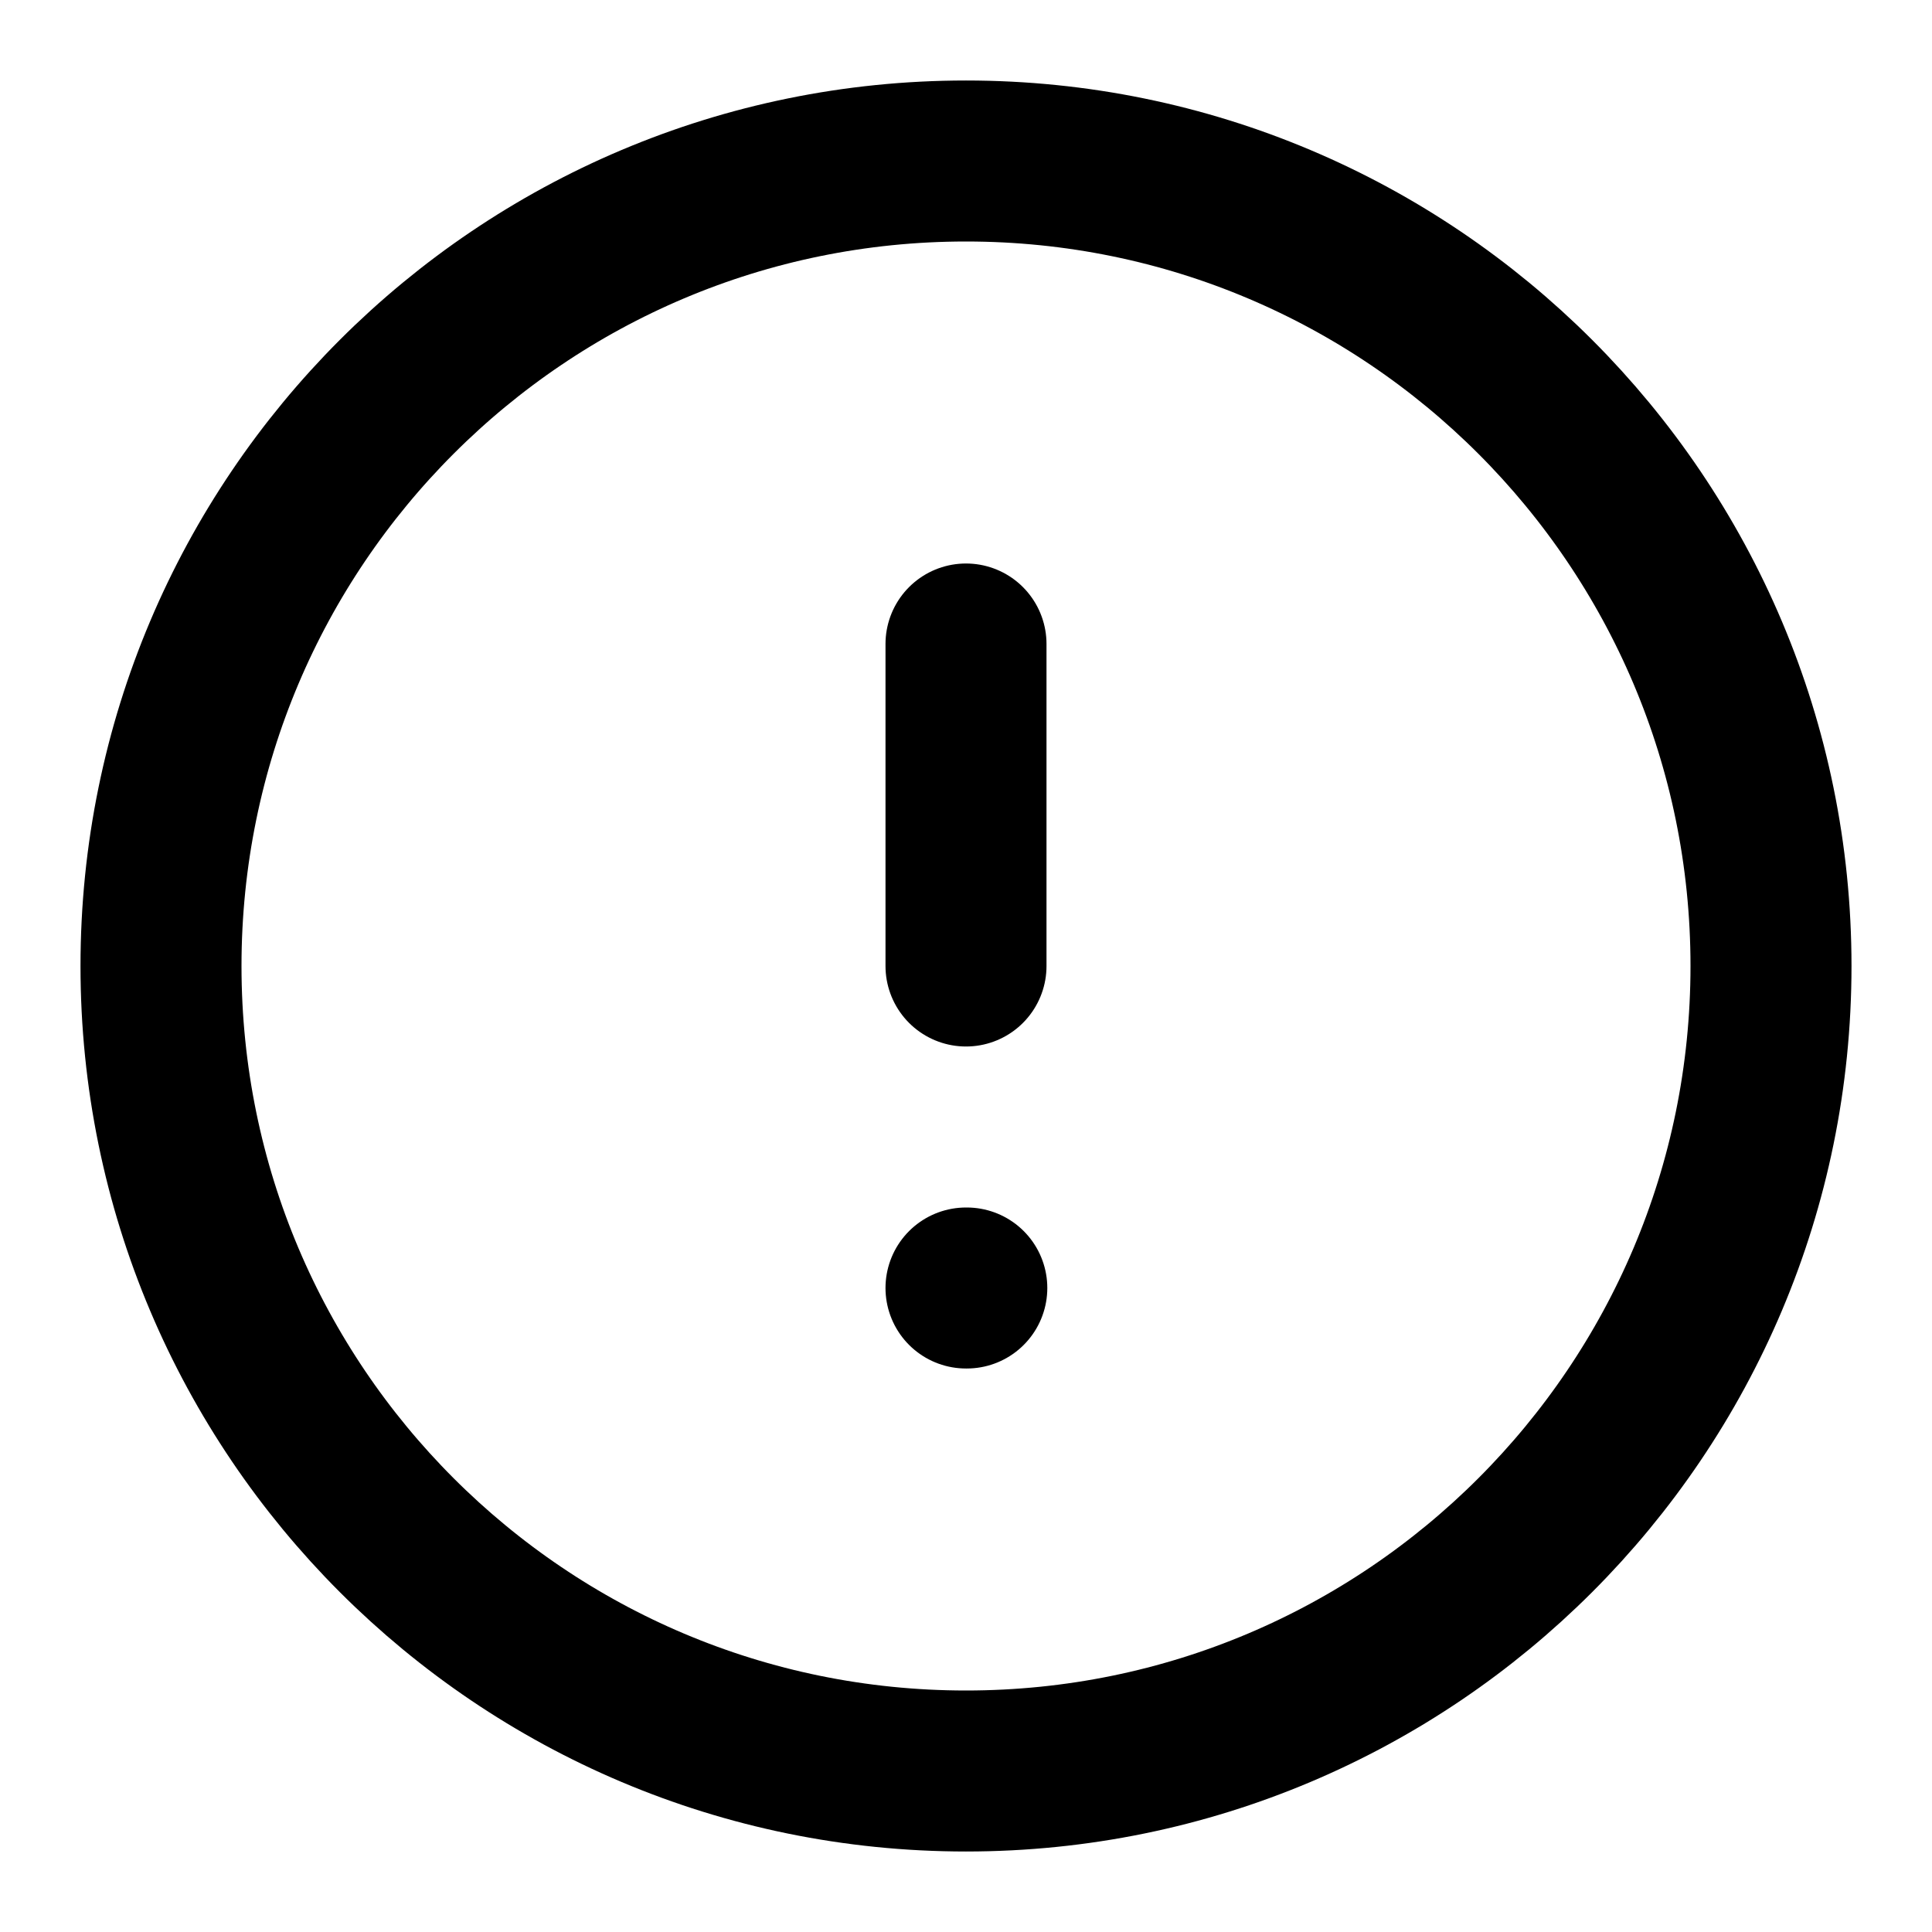
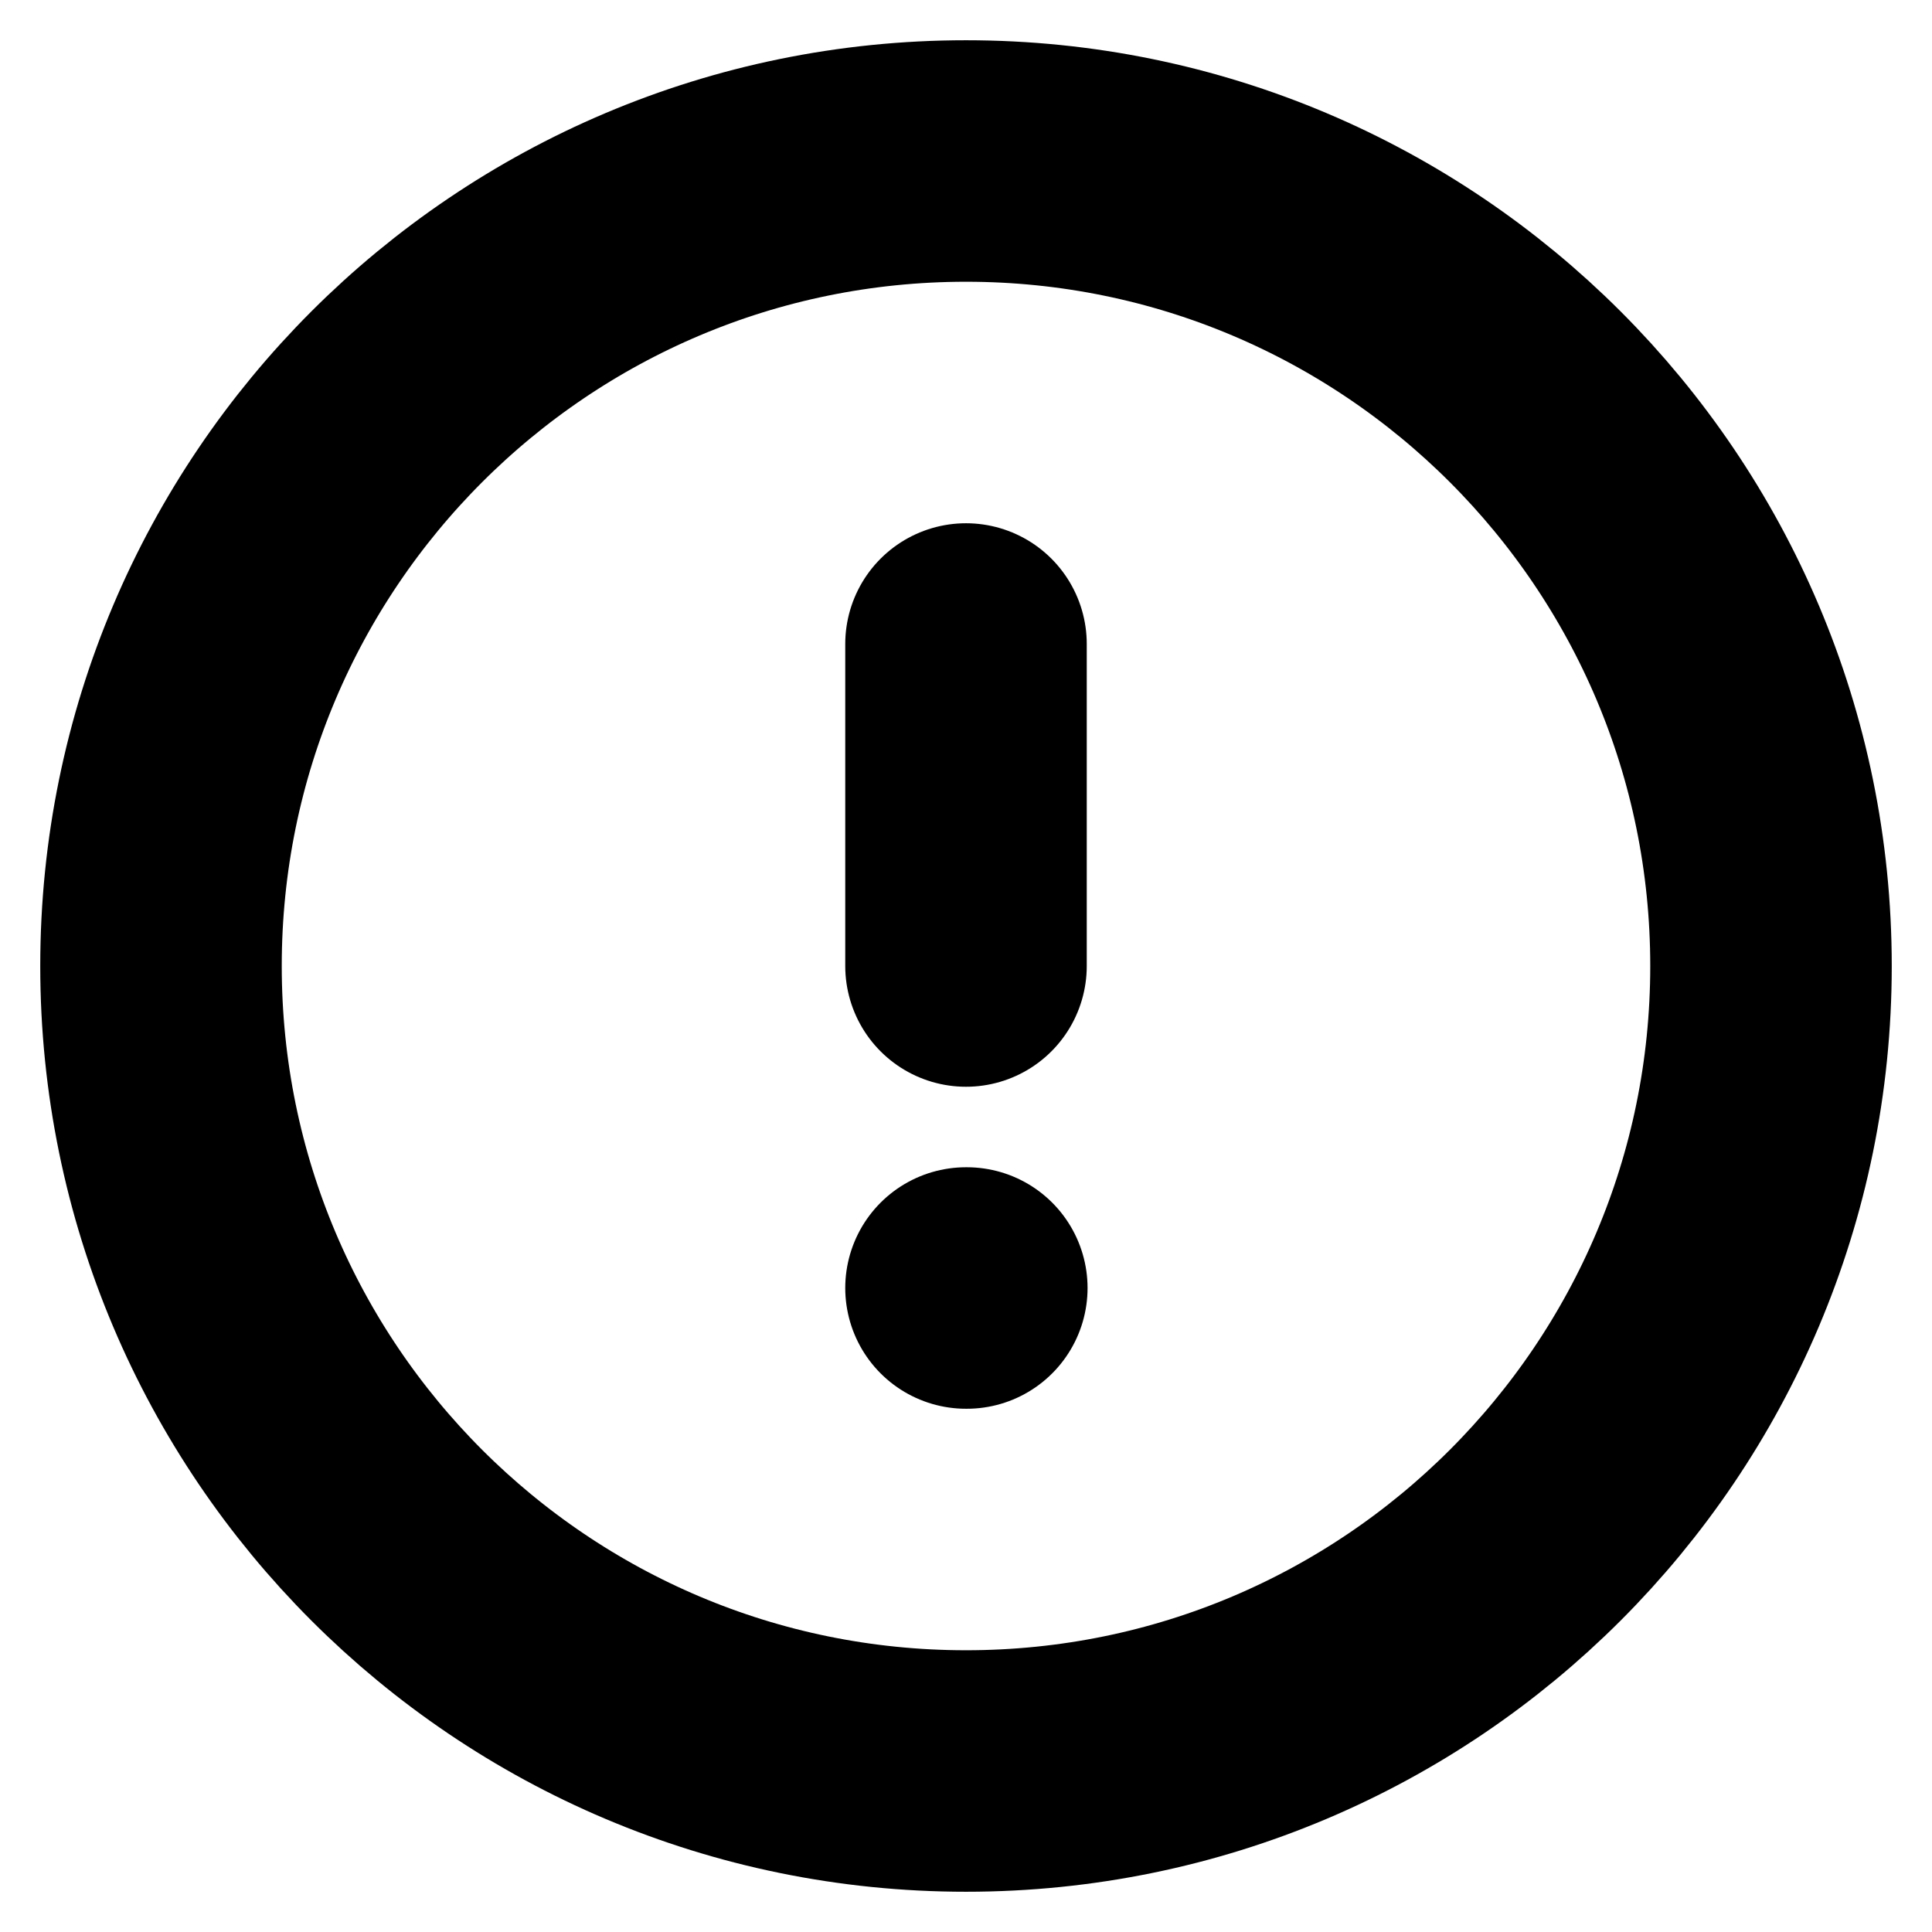
- <svg xmlns="http://www.w3.org/2000/svg" width="24" height="24" viewBox="0 0 24 24" fill="none" stroke="#000" stroke-width="2" stroke-linecap="round" stroke-linejoin="round" class="feather feather-alert-circle">
+ <svg xmlns="http://www.w3.org/2000/svg" width="21" height="21" viewBox="0 0 24 24" fill="none" stroke="#000" stroke-width="3" stroke-linecap="round" stroke-linejoin="round" class="feather feather-alert-circle">
  <circle cx="12" cy="12" r="10" />
  <line x1="12" y1="8" x2="12" y2="12" />
  <line x1="12" y1="16" x2="12.01" y2="16" />
</svg>
